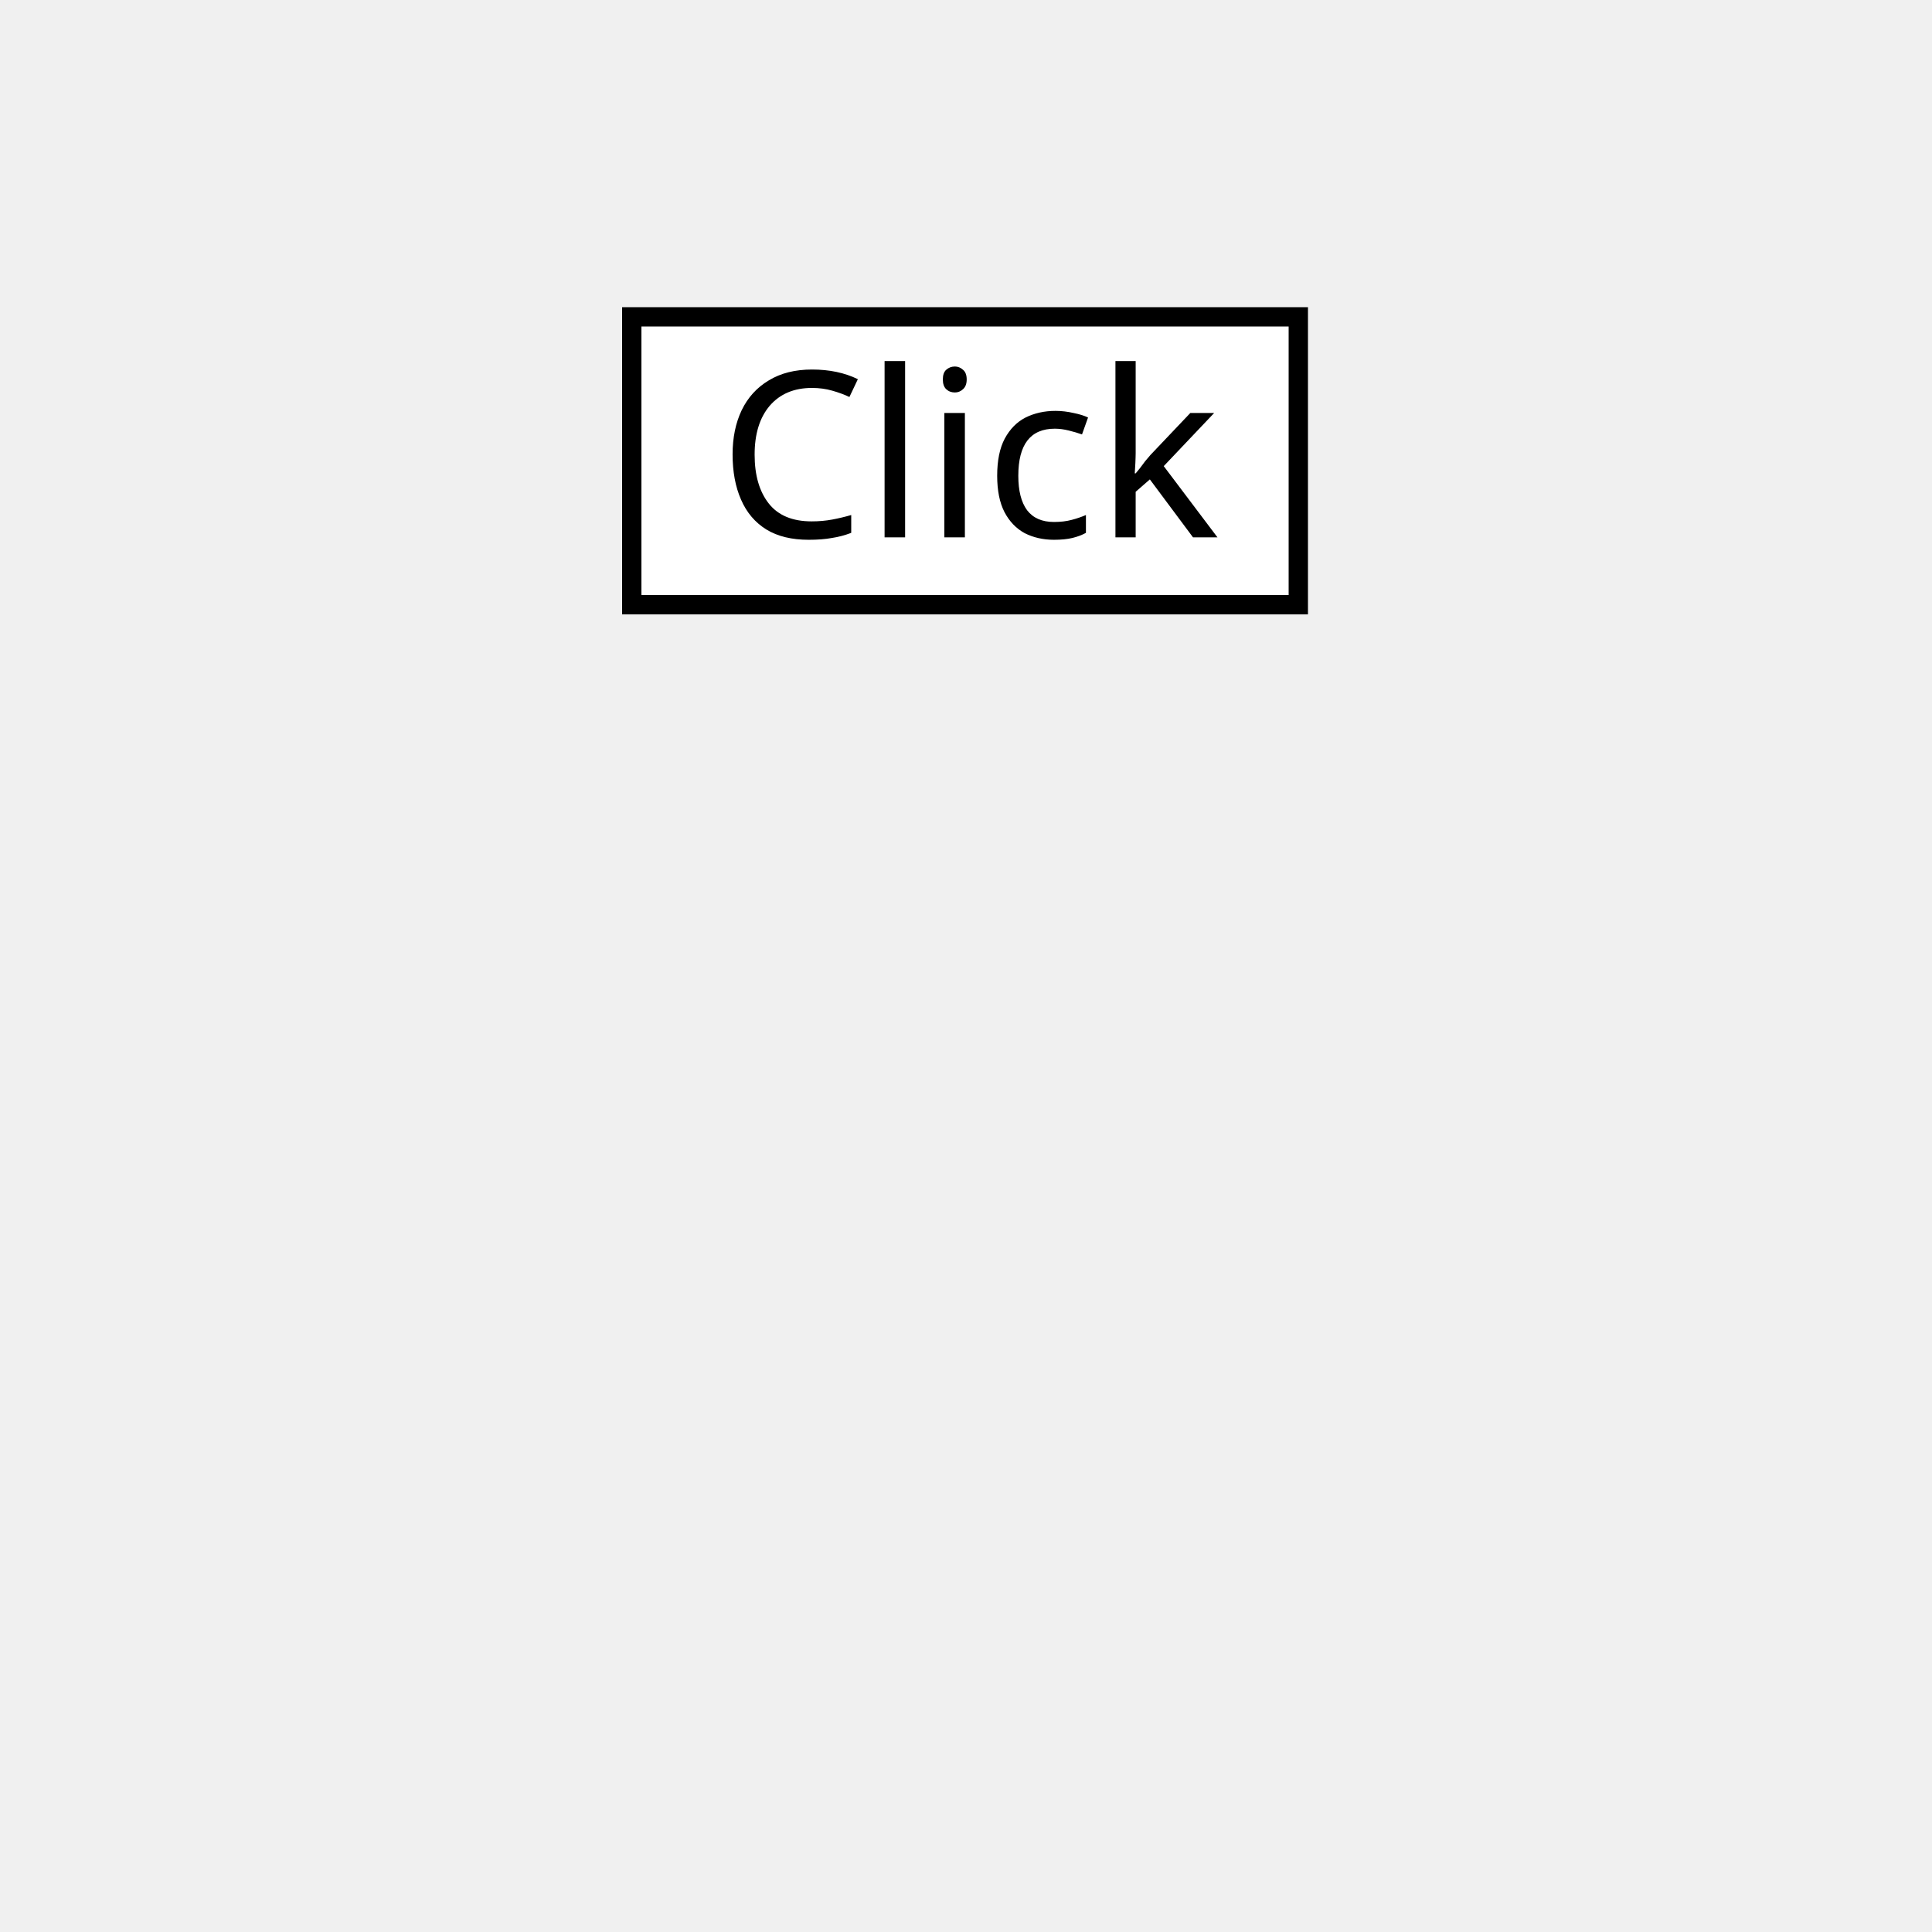
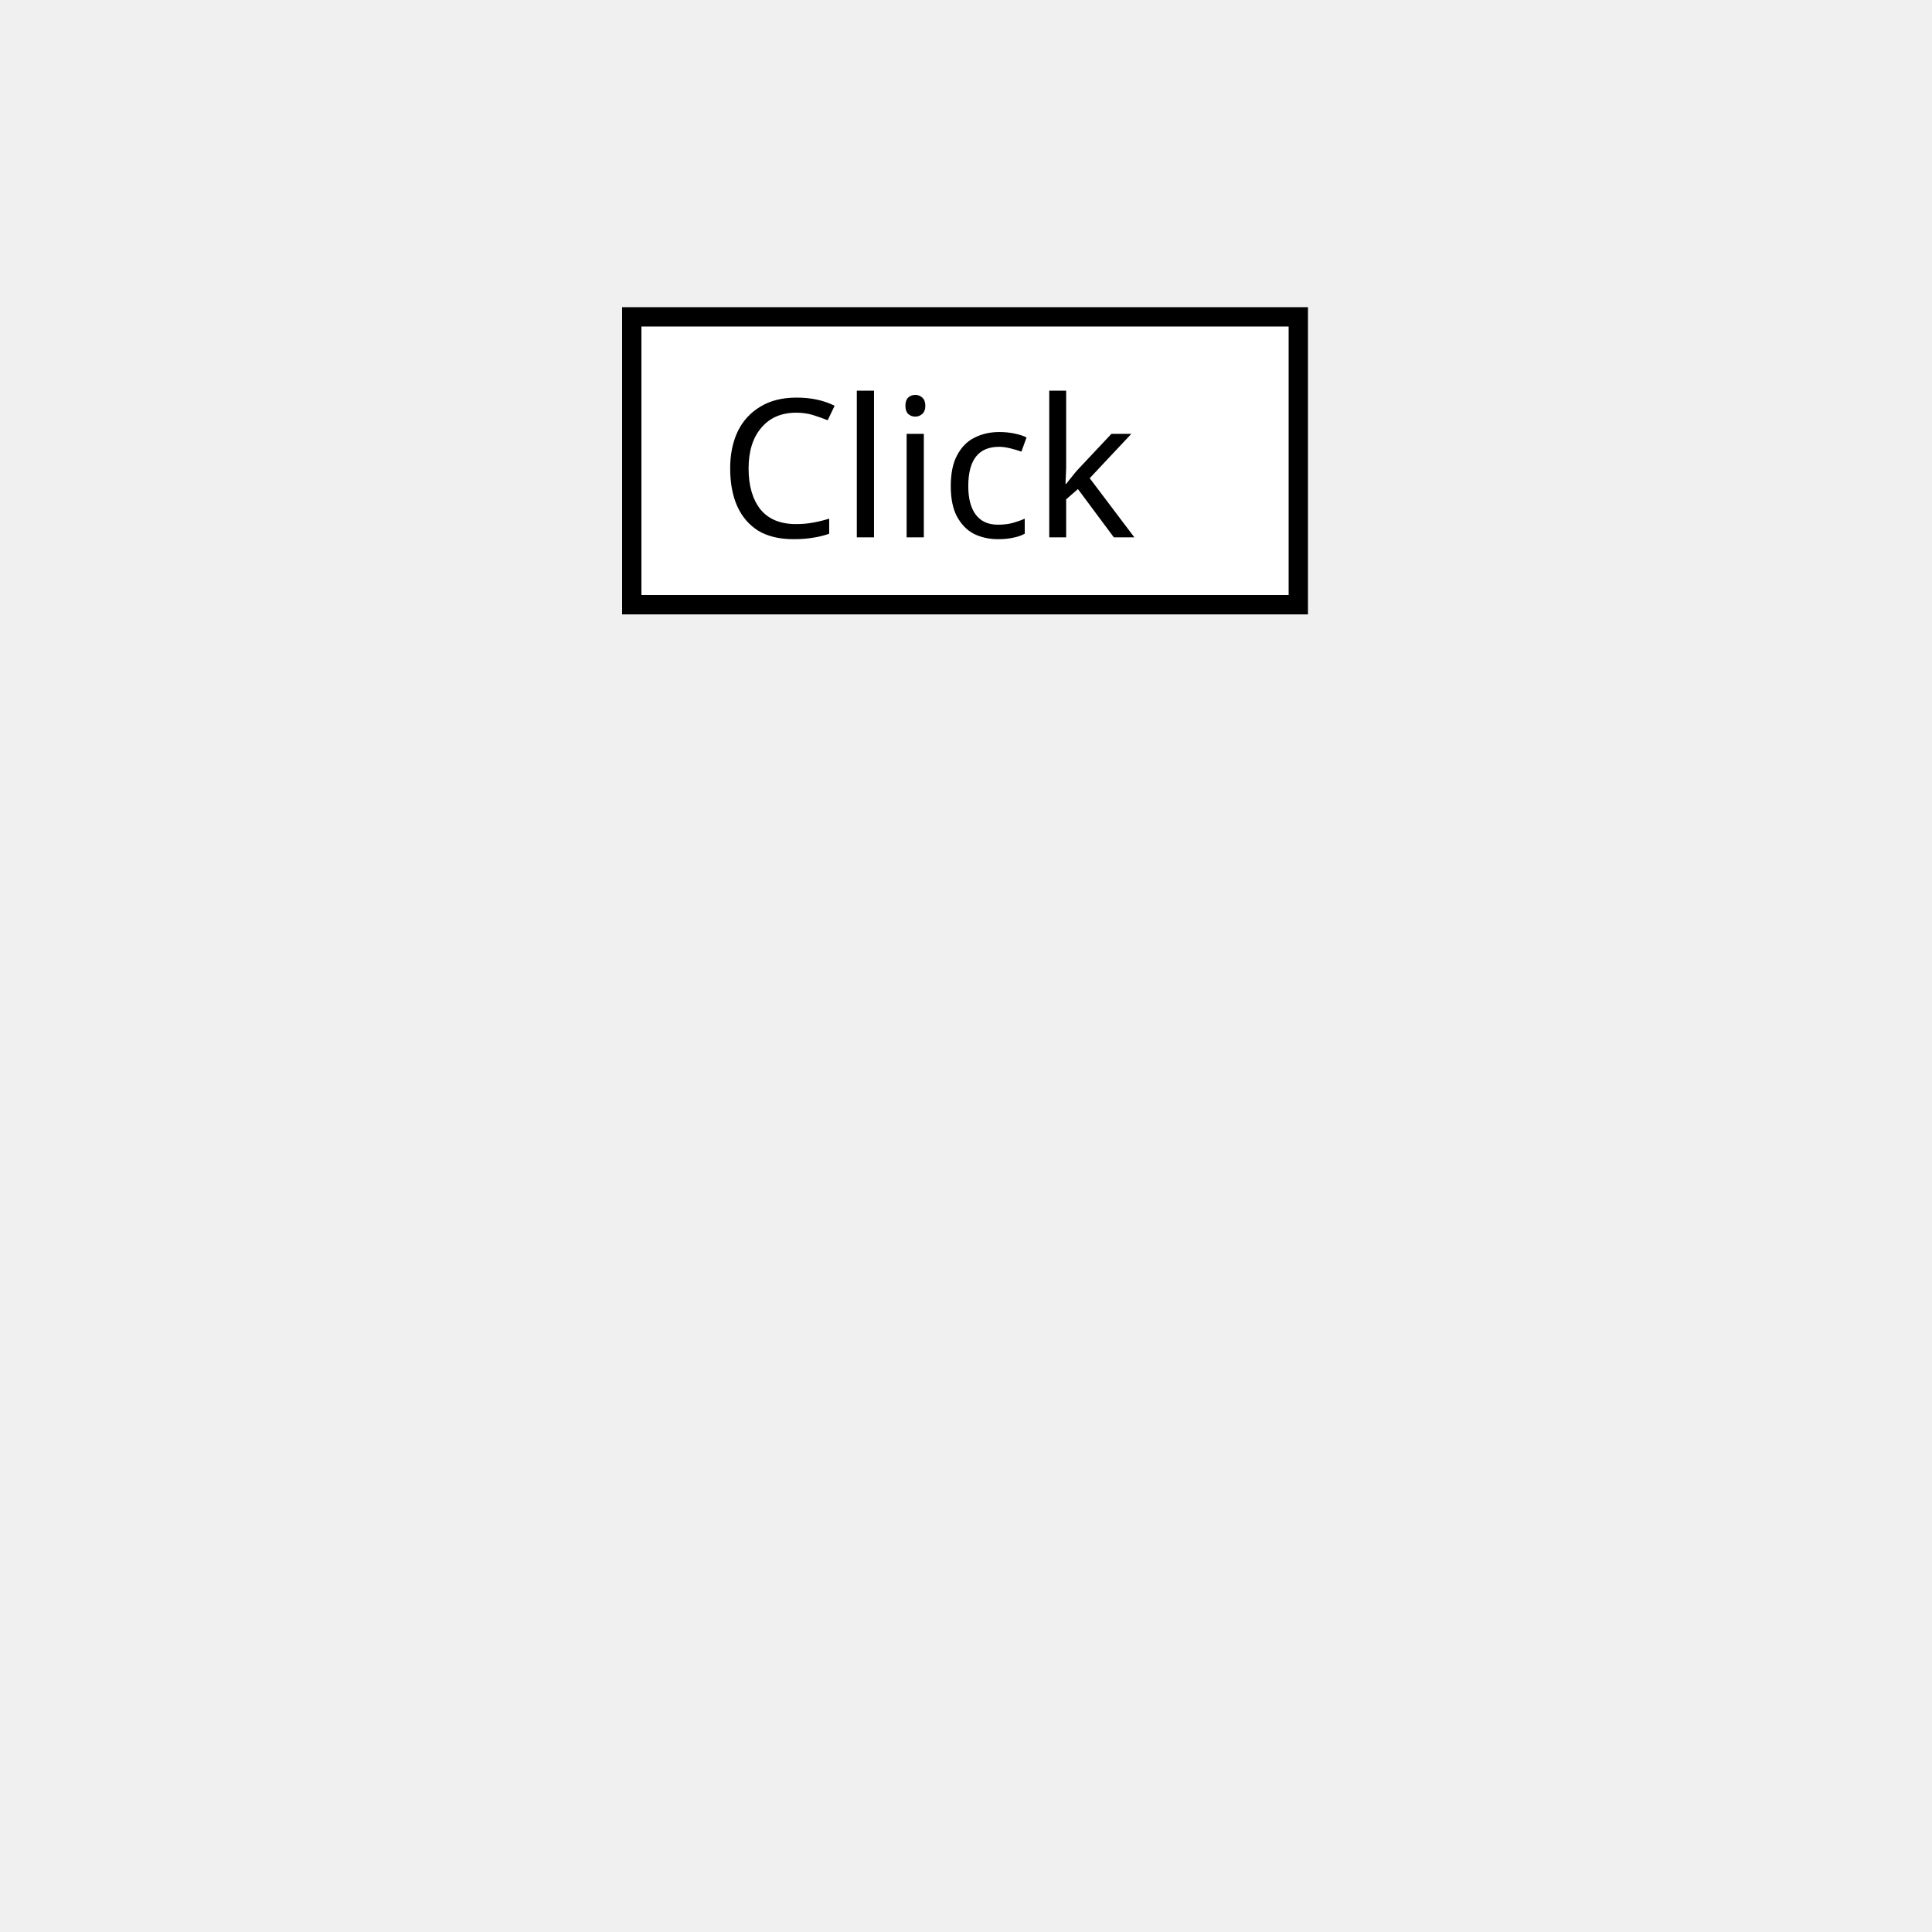
<svg xmlns="http://www.w3.org/2000/svg" xmlns:xlink="http://www.w3.org/1999/xlink" version="1.1" x="0px" y="0px" width="100px" height="100px" viewBox="0 0 100 100" style="enable-background:new 0 0 100 100;" xml:space="preserve">
  <style type="text/css">
	.st0{fill:#FFFFFF;stroke:#000000;stroke-miterlimit:10;}
	.st1{font-family:'ProximaNova-Regular';}
- 	.st2{font-size:12px;}
+ 	.st2{font-size:10px;}
	.st3{fill:#FFFFFF;}
	.st4{fill:#4971B8;}
	
	.kw_show{visibility:visible;}
	.kw_hide{visibility:hidden;}
	.kw_cursor{cursor:default;}
	.kw_cursor:hover{cursor:pointer;}
	
</style>
  <g id="trigger" class="kw_cursor">
    <set attributeType="XML" xlink:href="#trigger2" attributeName="class" to="kw_show kw_cursor" begin="trigger.click" />
    <g>
      <rect x="32.7" y="16.4" class="st0" width="34.5" height="14.9" />
      <text id="txt-click" transform="matrix(1 0 0 1 37.1843 27.814)" class="st1 st2">Click</text>
    </g>
  </g>
  <g id="trigger2" class="kw_hide">
    <set attributeType="XML" xlink:href="#trigger2" attributeName="class" to="kw_hide" begin="trigger2.click" />
    <path class="st4 show" d="M66.5,86.1H33.4c-10.4,0-18.8-8.4-18.8-18.8v0c0-10.4,8.4-18.8,18.8-18.8h33.1c10.4,0,18.8,8.4,18.8,18.8v0   C85.4,77.6,76.9,86.1,66.5,86.1z" />
-     <text id="txt-woah" transform="matrix(1 0 0 1 34.5125 72.2325)" class="st3 st1 st2">NICE!</text>
+     <text id="txt-woah" transform="matrix(1 0 0 1 34.5125 72.2325)" class="st3 st1 st2">Click me too!</text>
  </g>
</svg>
